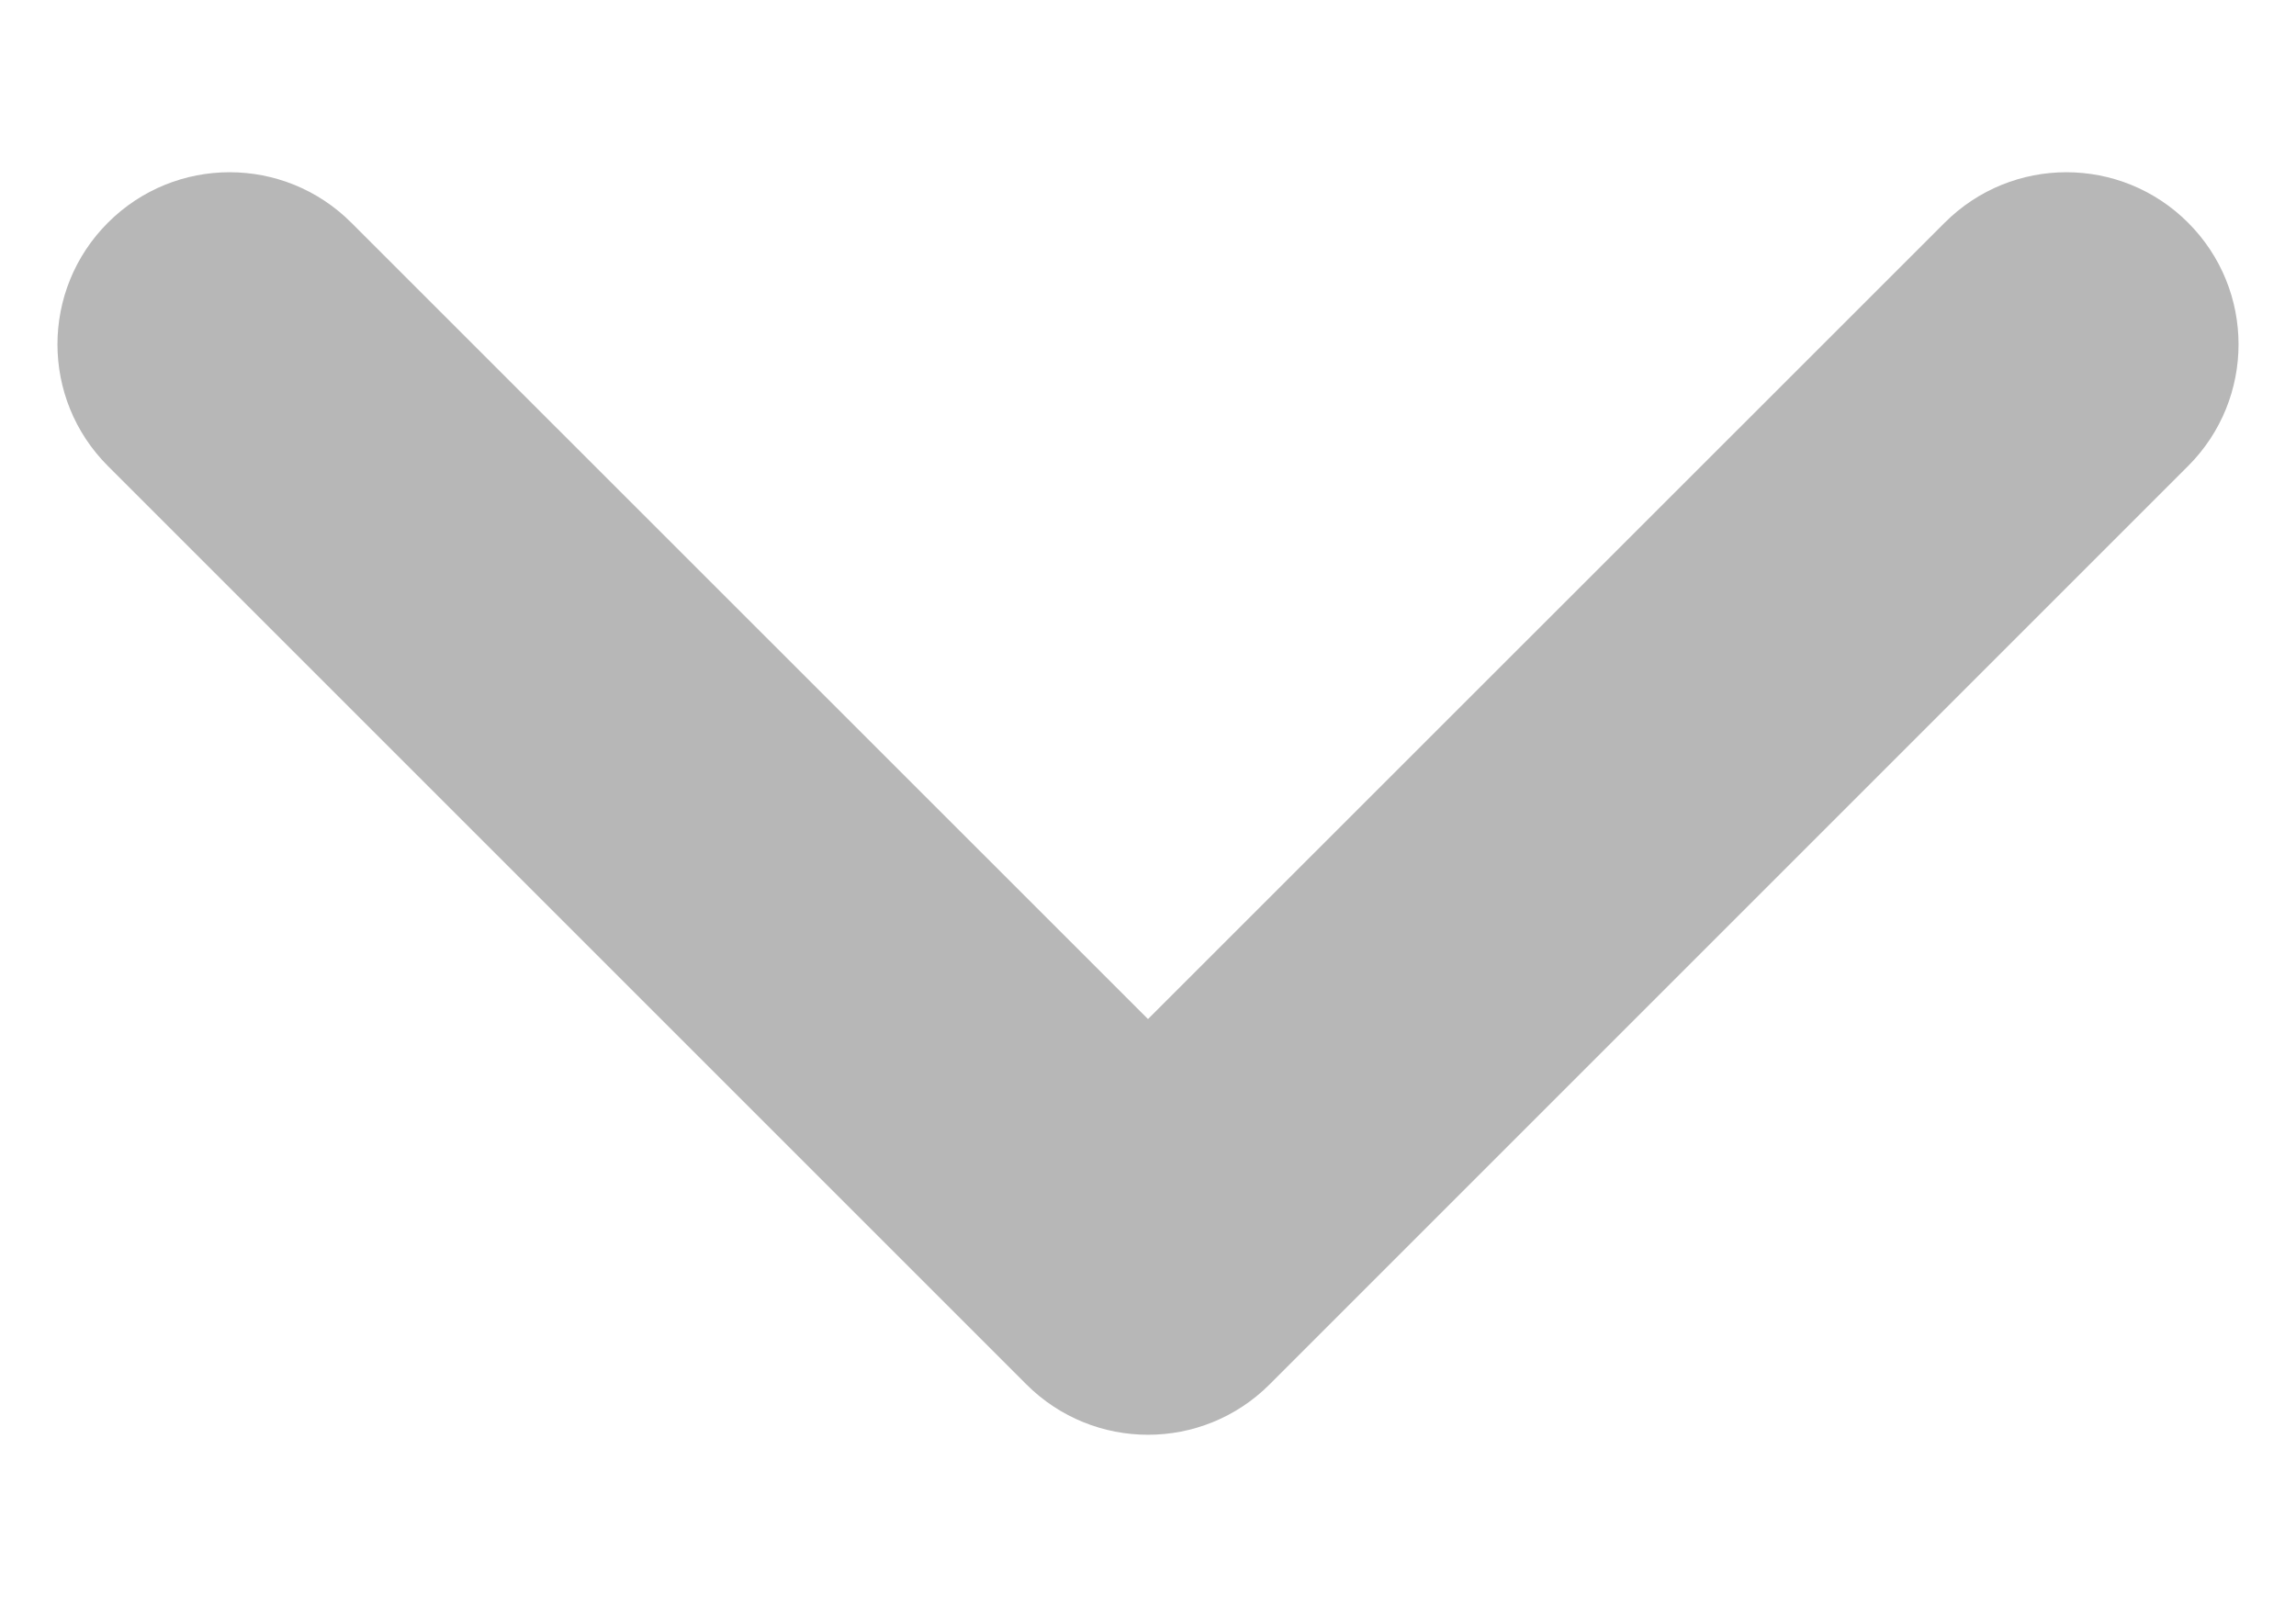
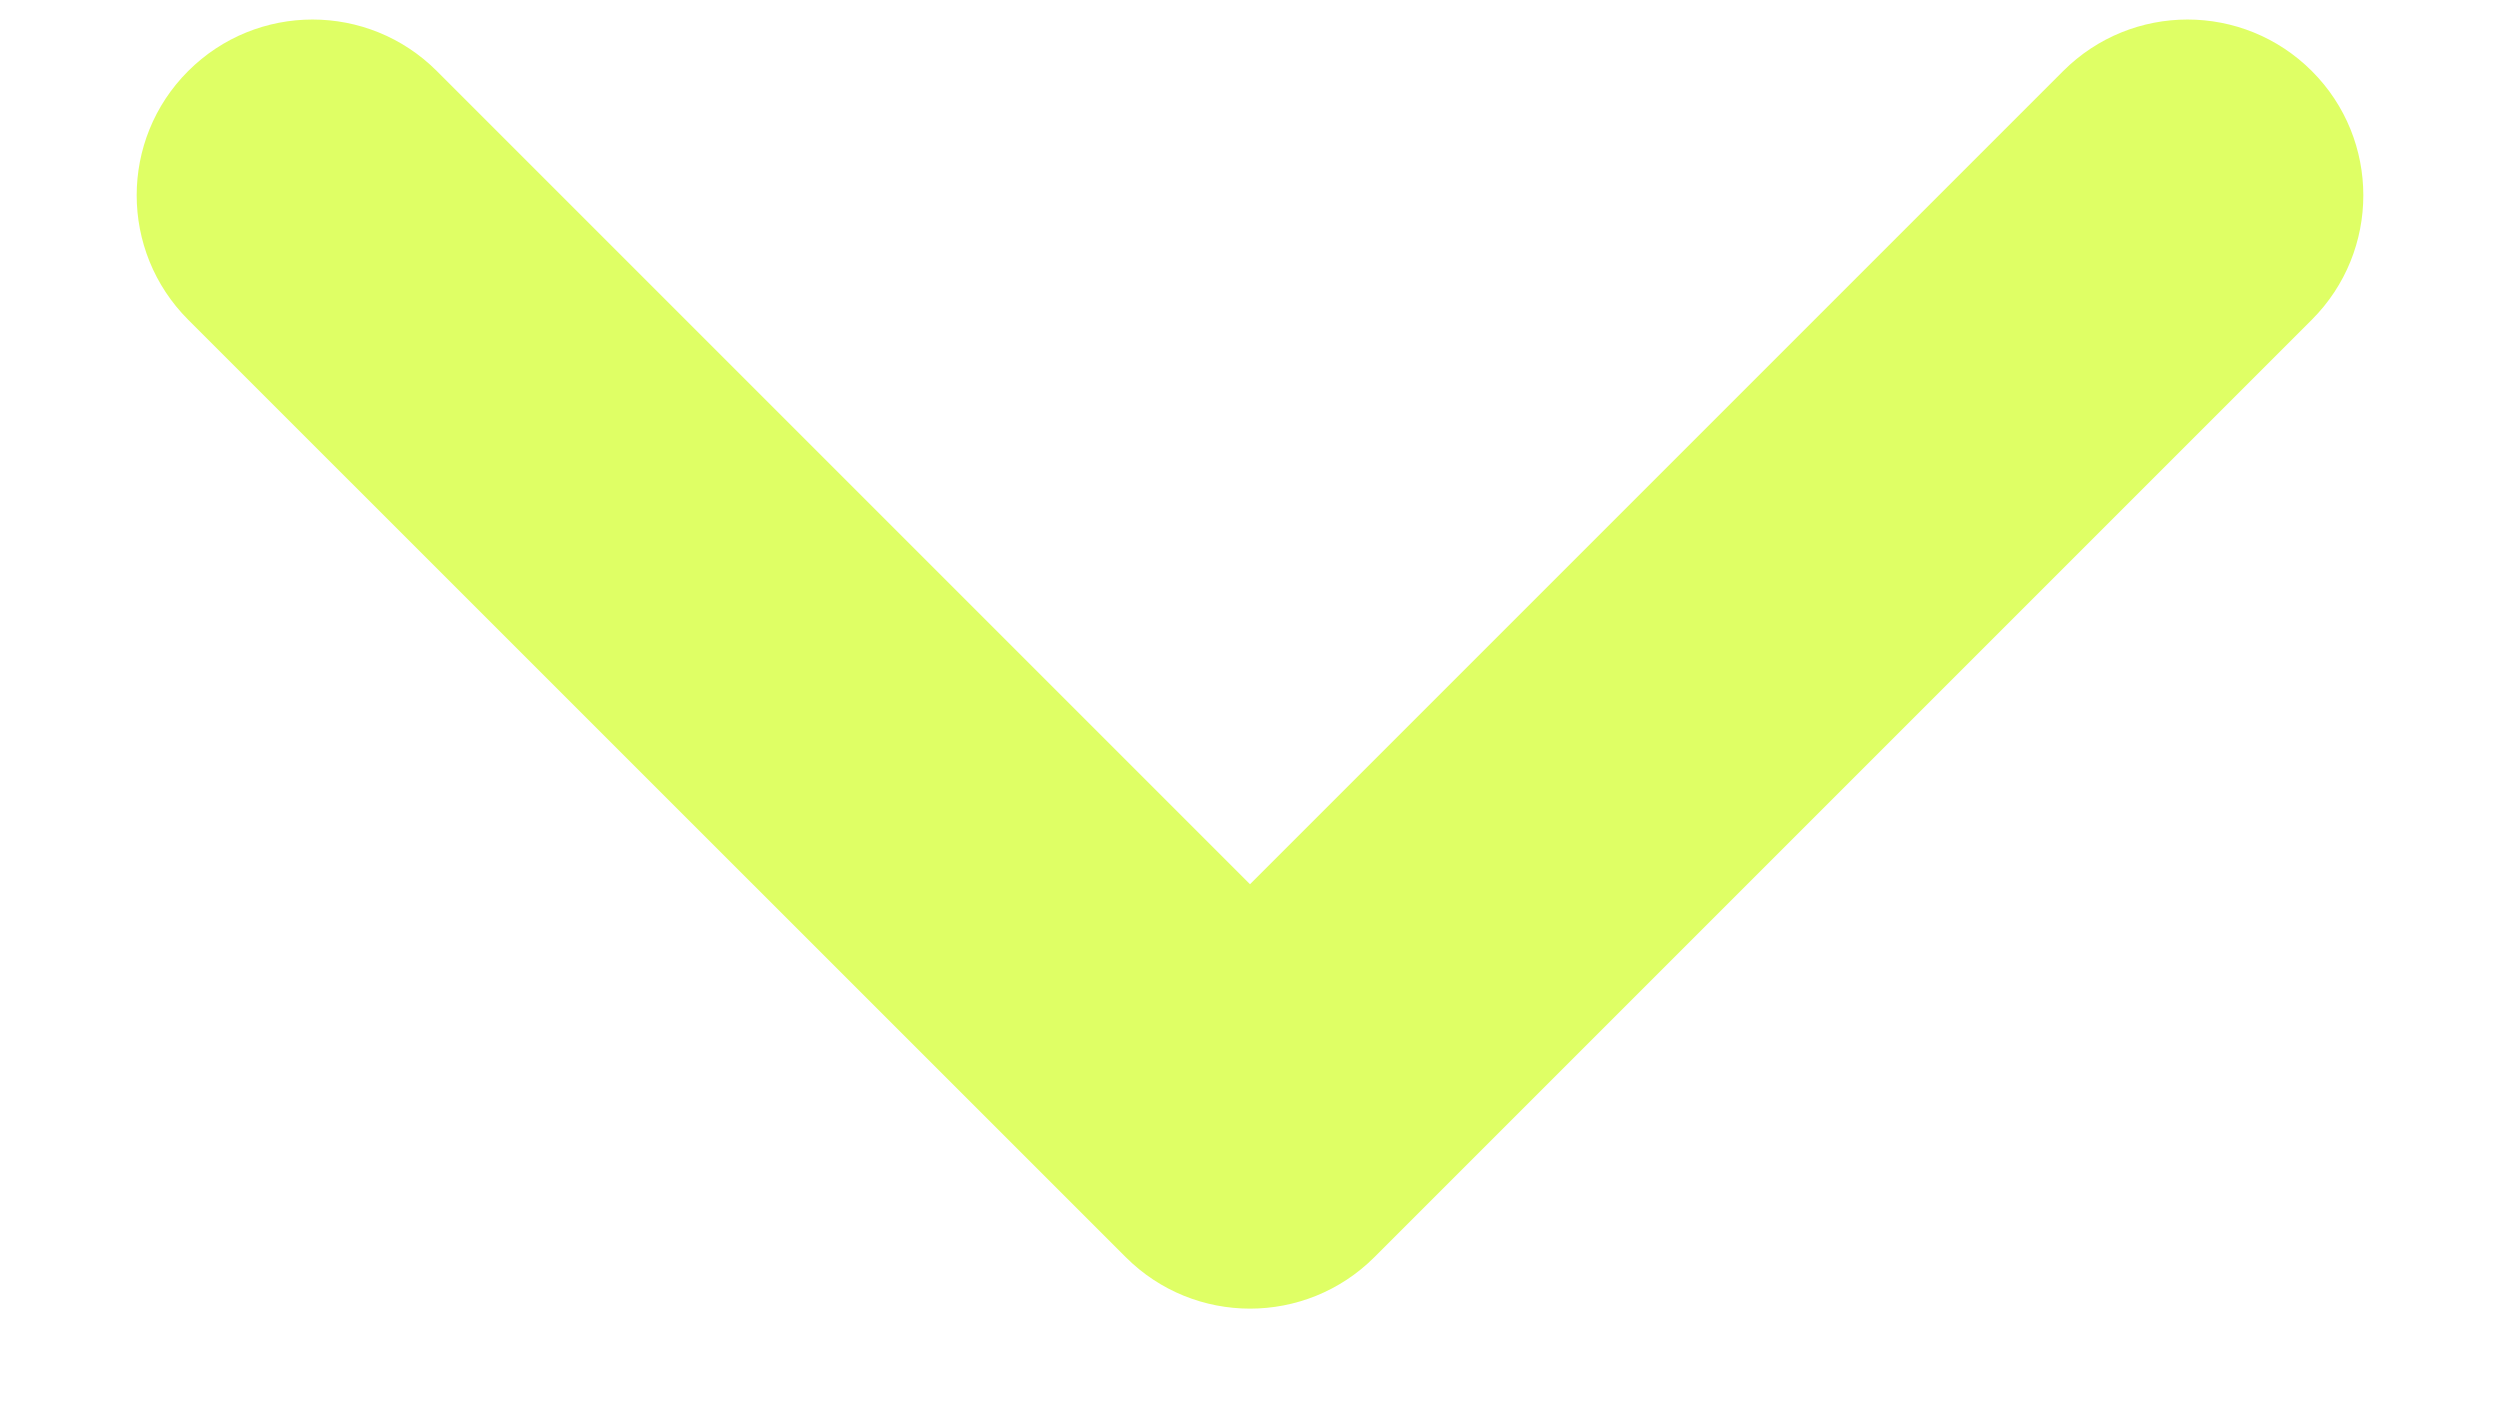
- <svg xmlns="http://www.w3.org/2000/svg" width="10" height="7" viewBox="0 0 10 7" fill="none">
-   <path fill-rule="evenodd" clip-rule="evenodd" d="M9.53 0.97C9.823 1.263 9.823 1.737 9.53 2.03L5.53 6.03C5.237 6.323 4.763 6.323 4.47 6.03L0.47 2.03C0.177 1.737 0.177 1.263 0.47 0.97C0.763 0.677 1.237 0.677 1.53 0.97L5 4.439L8.47 0.97C8.763 0.677 9.237 0.677 9.53 0.97Z" fill="#B7B7B7" />
+ <svg xmlns="http://www.w3.org/2000/svg" width="16" height="9" viewBox="0 0 16 9" fill="none">
+   <path fill-rule="evenodd" clip-rule="evenodd" d="M14.796 0.455C15.235 0.894 15.235 1.606 14.796 2.046L8.796 8.046C8.356 8.485 7.644 8.485 7.205 8.046L1.204 2.046C0.765 1.606 0.765 0.894 1.204 0.455C1.644 0.015 2.356 0.015 2.796 0.455L8 5.659L13.204 0.455C13.644 0.015 14.356 0.015 14.796 0.455Z" fill="#DFFF65" />
</svg>
